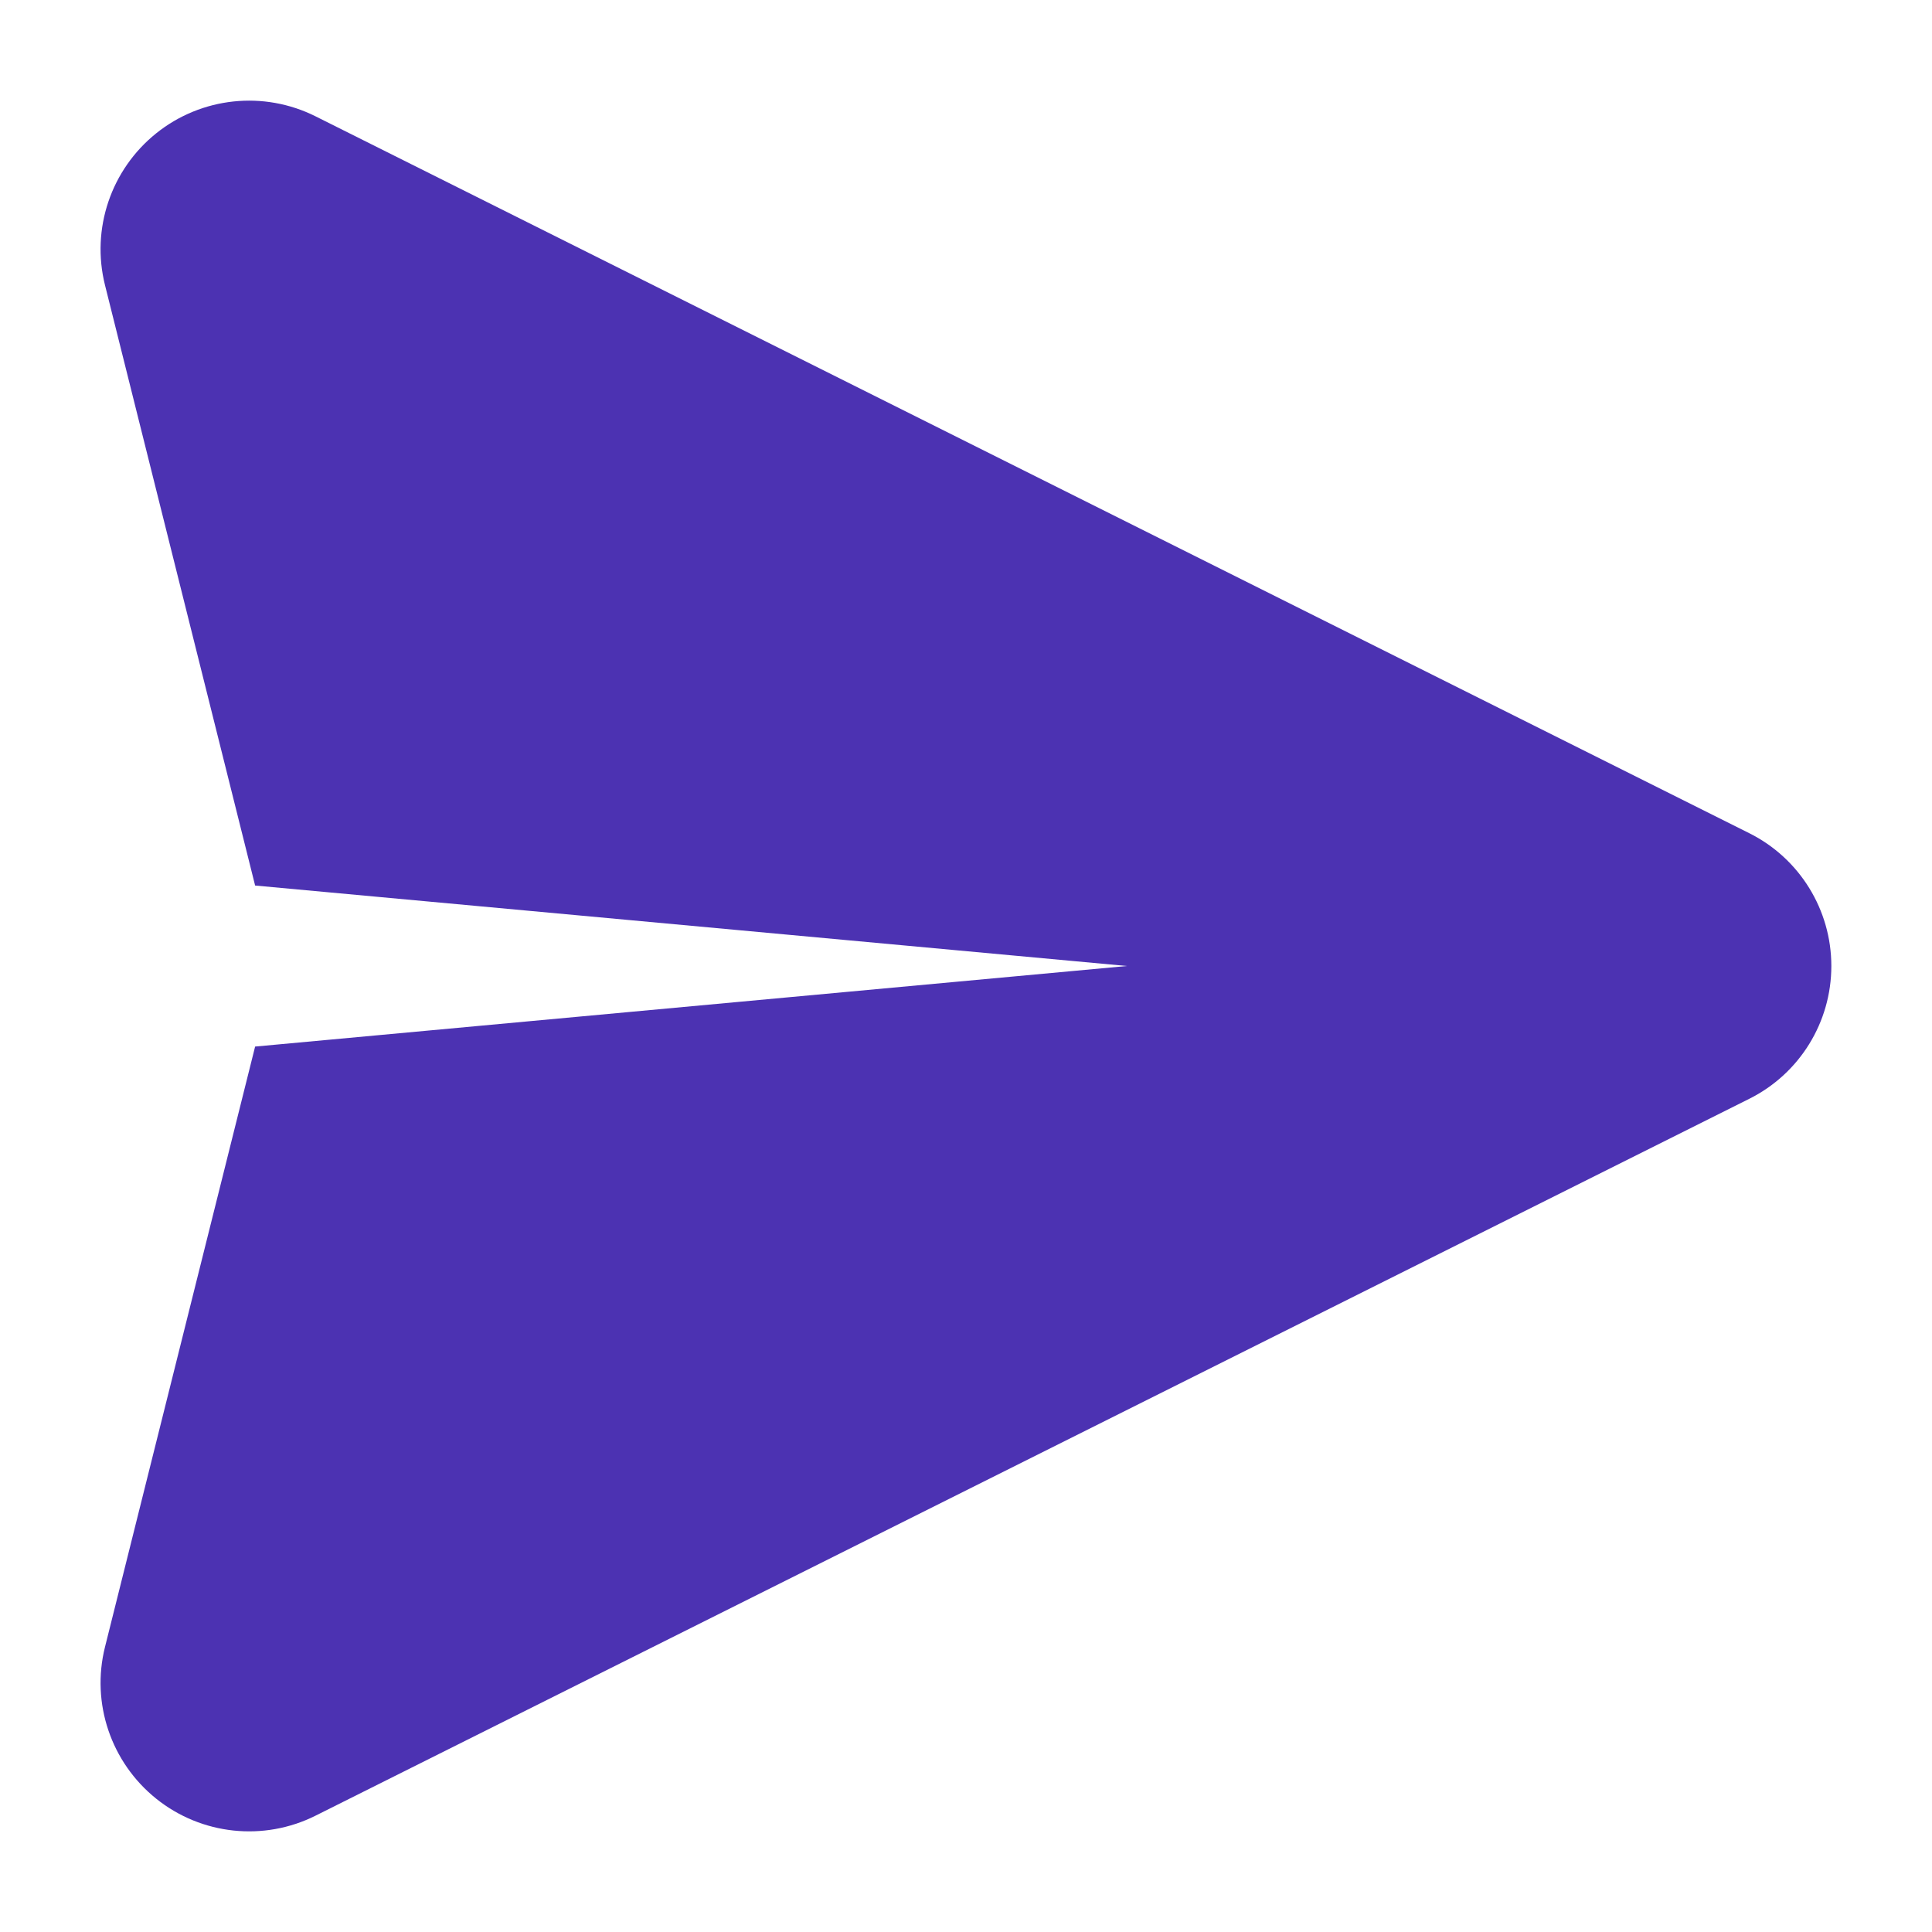
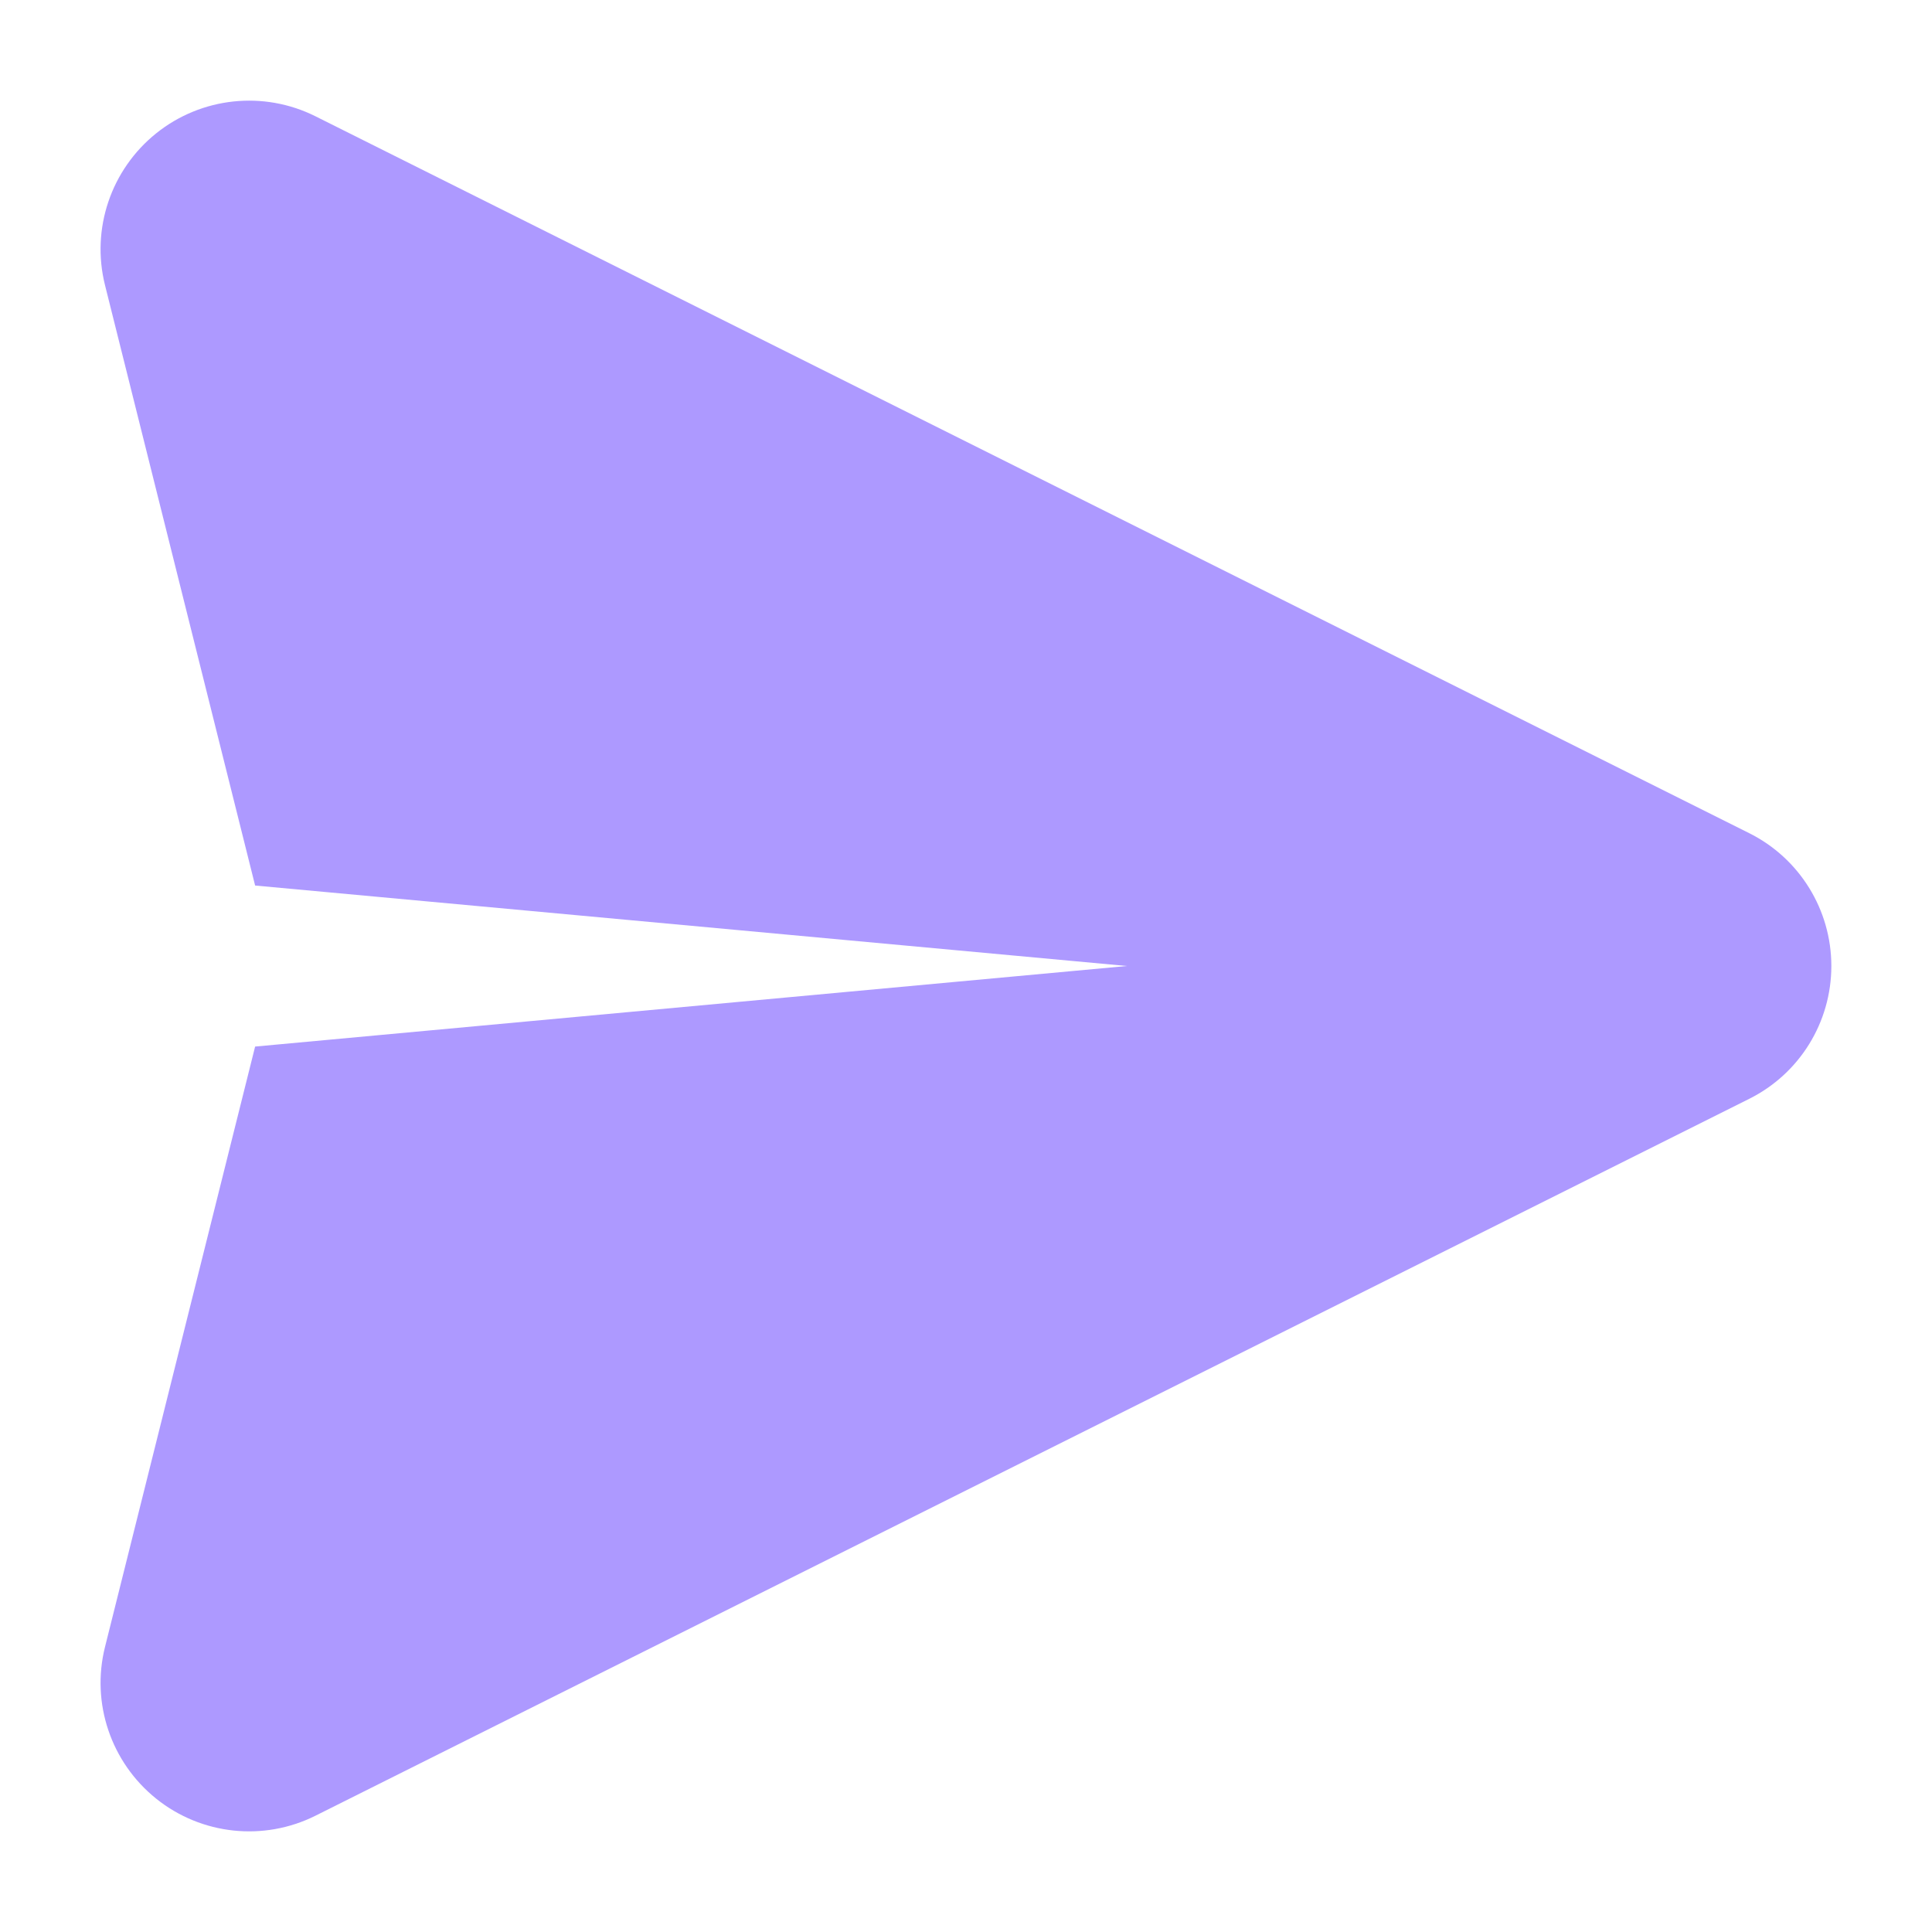
<svg xmlns="http://www.w3.org/2000/svg" width="20" height="20" viewBox="0 0 20 20" fill="none">
-   <path fill-rule="evenodd" clip-rule="evenodd" d="M1.087 2.952C0.941 2.369 1.149 1.756 1.617 1.38C2.086 1.004 2.73 0.936 3.266 1.204L18.108 8.625C18.629 8.885 18.958 9.418 18.958 10C18.958 10.583 18.629 11.115 18.108 11.375L3.266 18.796C2.73 19.064 2.086 18.996 1.617 18.62C1.149 18.244 0.941 17.631 1.087 17.049L2.641 10.834L11.666 10L2.641 9.167L1.087 2.952Z" fill="#4C32B2" />
+   <path fill-rule="evenodd" clip-rule="evenodd" d="M1.087 2.952C0.941 2.369 1.149 1.756 1.617 1.38C2.086 1.004 2.73 0.936 3.266 1.204L18.108 8.625C18.629 8.885 18.958 9.418 18.958 10C18.958 10.583 18.629 11.115 18.108 11.375L3.266 18.796C2.73 19.064 2.086 18.996 1.617 18.62C1.149 18.244 0.941 17.631 1.087 17.049L2.641 10.834L11.666 10L2.641 9.167L1.087 2.952Z" fill="#AD99FF" />
</svg>
